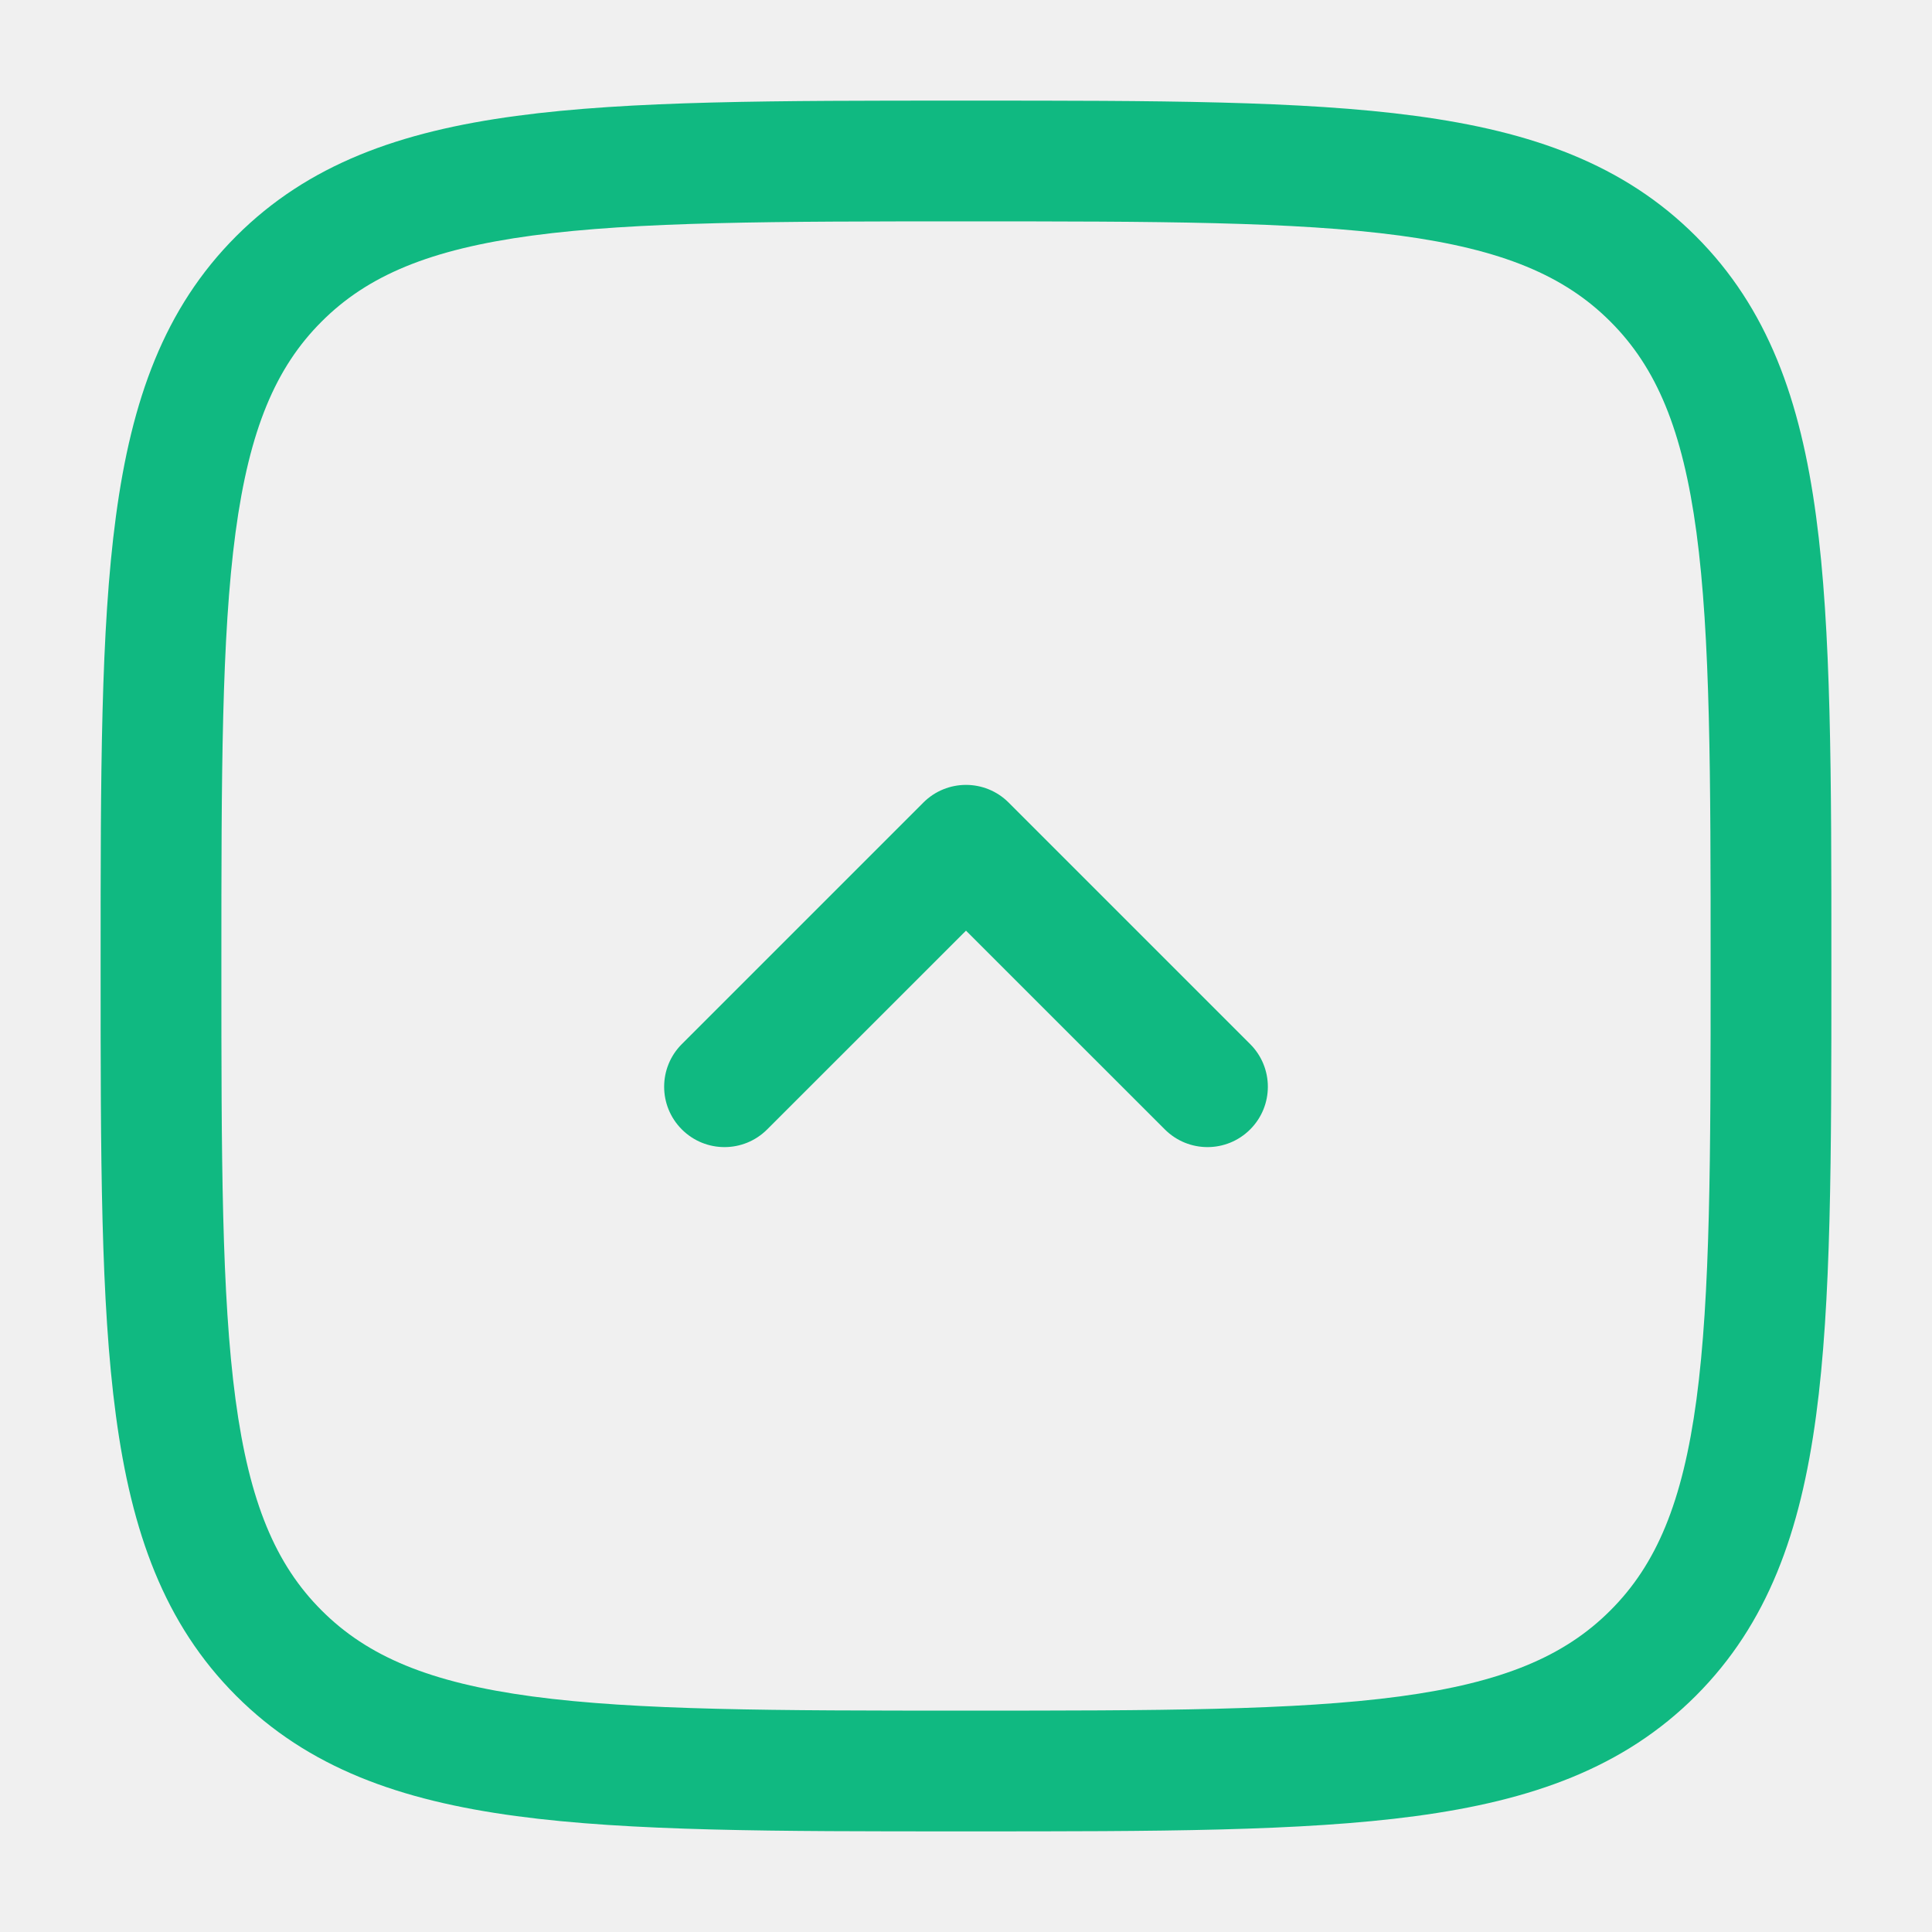
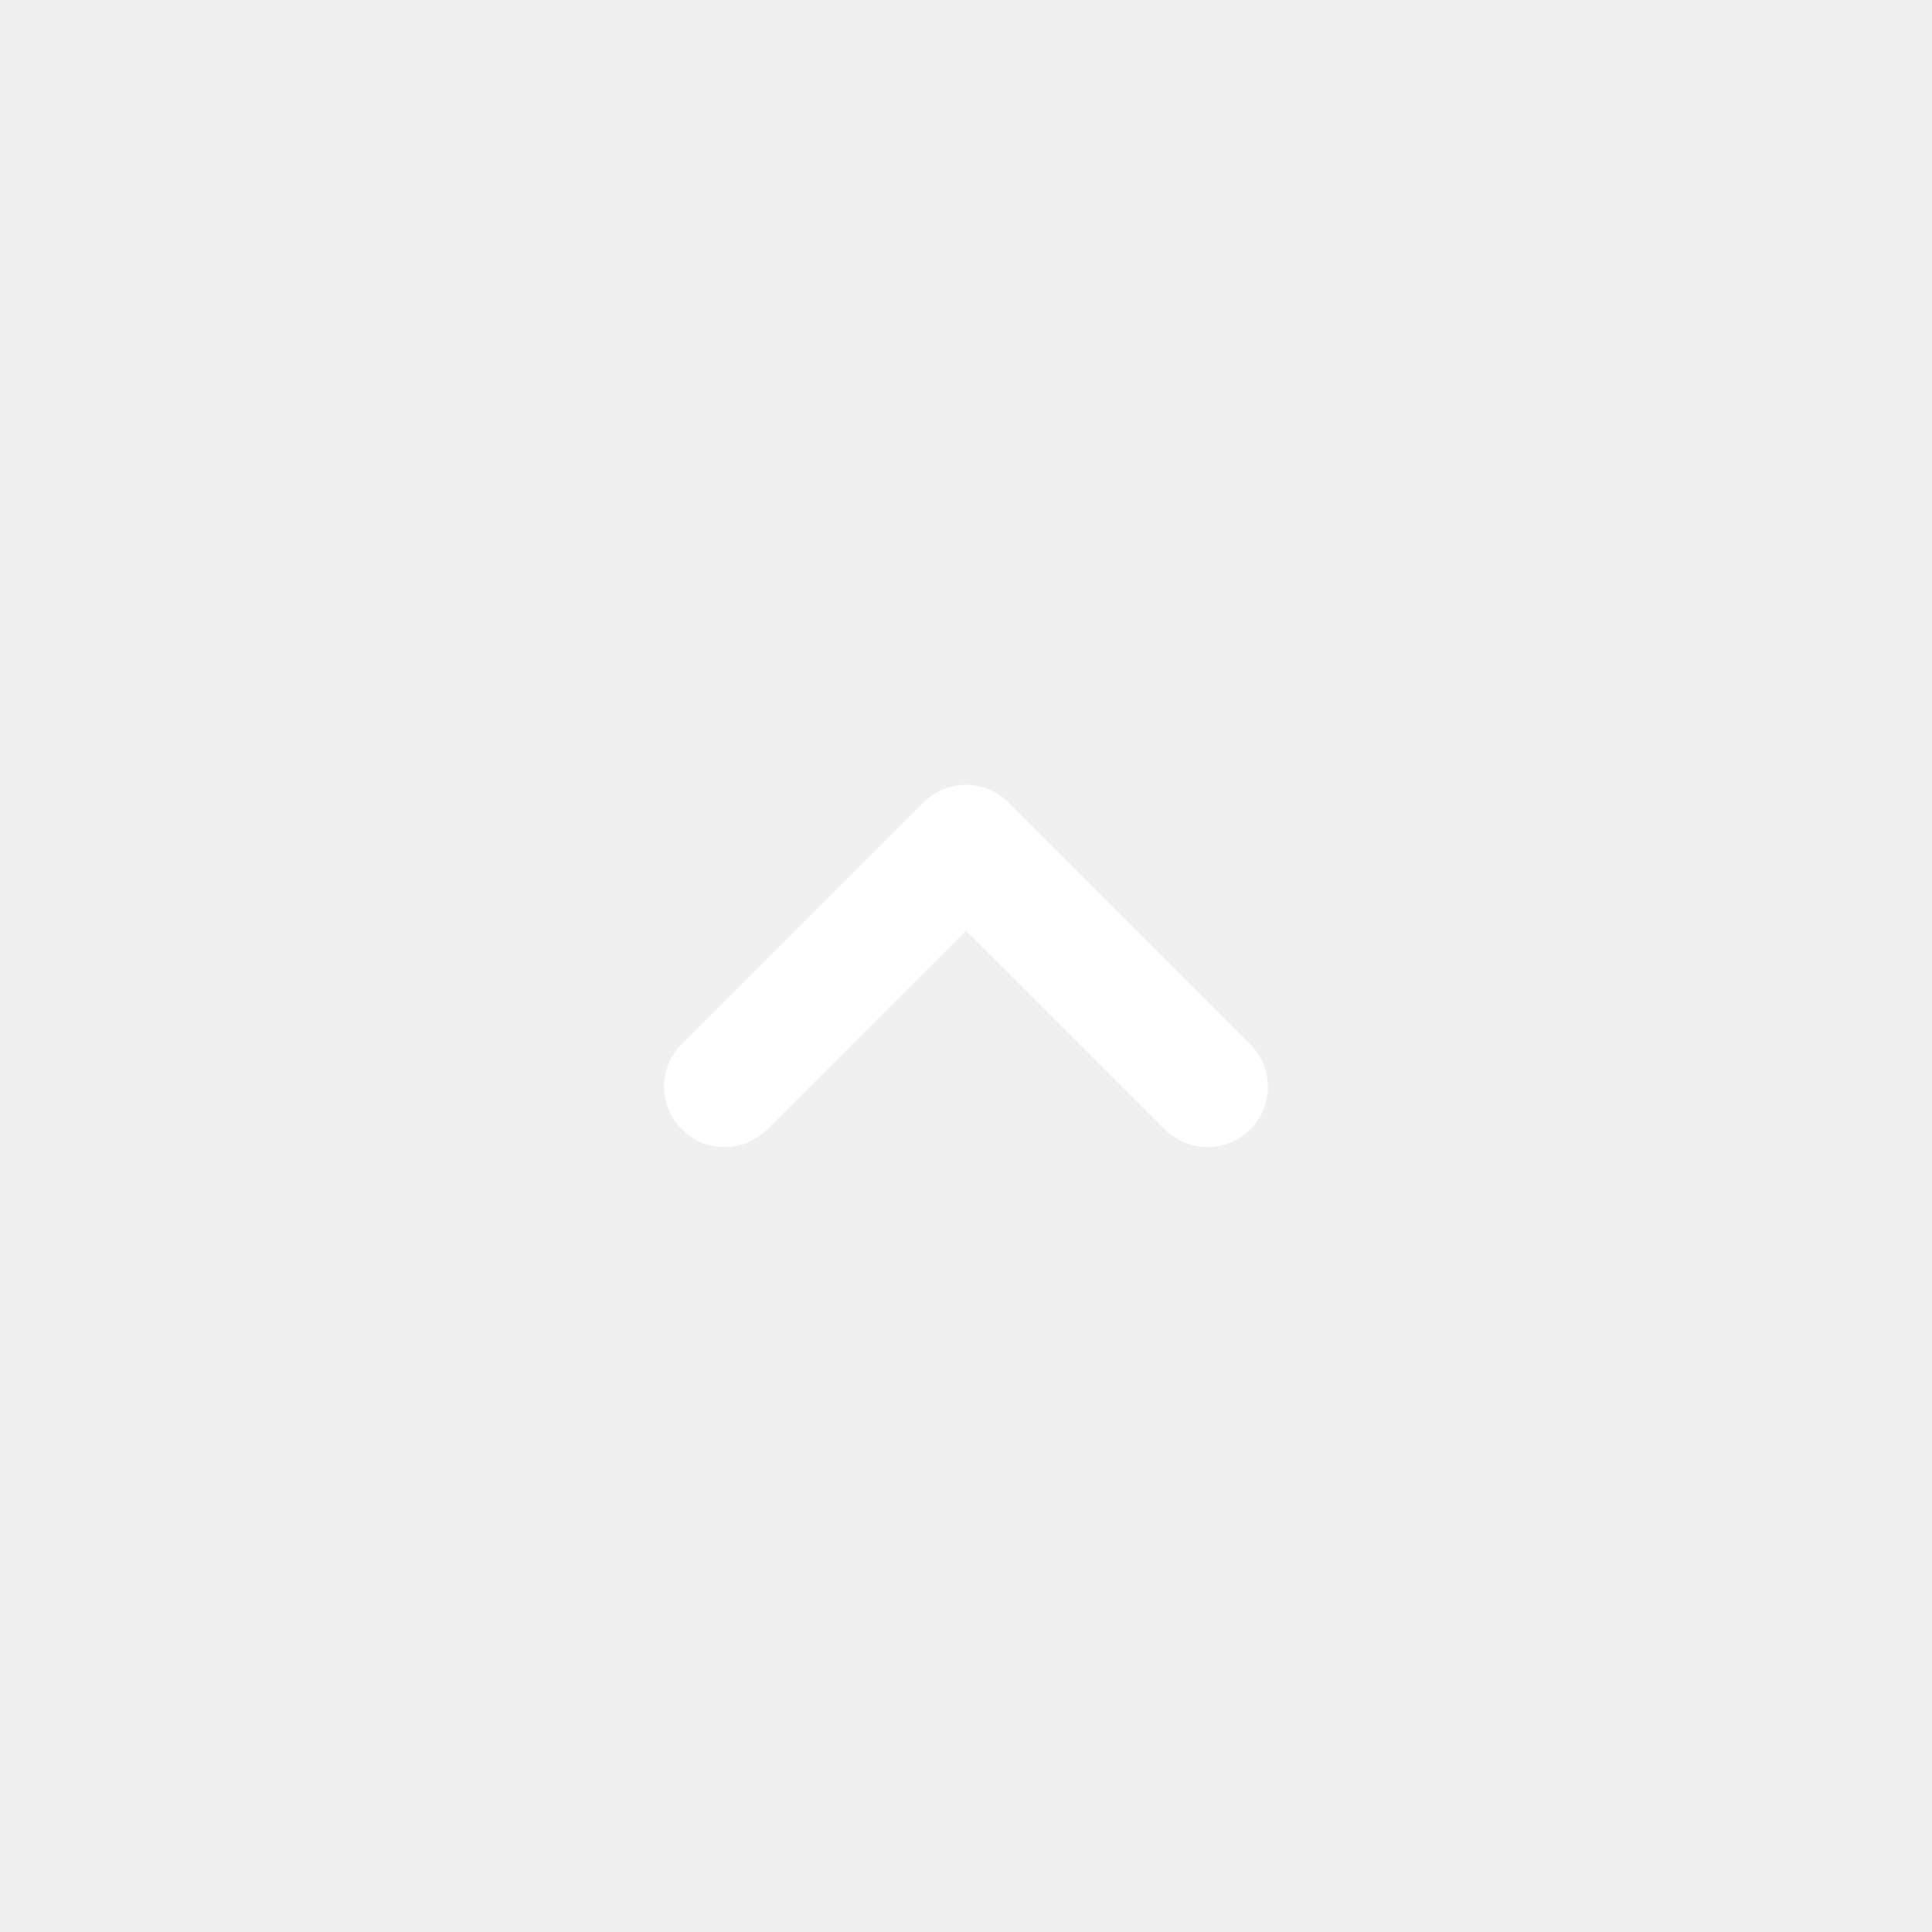
<svg xmlns="http://www.w3.org/2000/svg" width="24" height="24" viewBox="0 0 24 24" fill="none">
-   <path fill-rule="evenodd" clip-rule="evenodd" d="M11.943 1.25H12.057C14.366 1.25 16.175 1.25 17.586 1.44C19.031 1.634 20.171 2.039 21.066 2.934C21.961 3.829 22.366 4.969 22.56 6.414C22.75 7.825 22.75 9.634 22.75 11.943V12.057C22.75 14.366 22.75 16.175 22.56 17.586C22.366 19.031 21.961 20.171 21.066 21.066C20.171 21.961 19.031 22.366 17.586 22.56C16.175 22.75 14.366 22.75 12.057 22.75H11.943C9.634 22.75 7.825 22.75 6.414 22.56C4.969 22.366 3.829 21.961 2.934 21.066C2.039 20.171 1.634 19.031 1.44 17.586C1.25 16.175 1.25 14.366 1.25 12.057V11.943C1.25 9.634 1.25 7.825 1.44 6.414C1.634 4.969 2.039 3.829 2.934 2.934C3.829 2.039 4.969 1.634 6.414 1.44C7.825 1.25 9.634 1.25 11.943 1.25ZM6.614 2.926C5.335 3.098 4.564 3.425 3.995 3.995C3.425 4.564 3.098 5.335 2.926 6.614C2.752 7.914 2.75 9.622 2.75 12C2.75 14.378 2.752 16.086 2.926 17.386C3.098 18.665 3.425 19.436 3.995 20.005C4.564 20.575 5.335 20.902 6.614 21.074C7.914 21.248 9.622 21.25 12 21.25C14.378 21.25 16.086 21.248 17.386 21.074C18.665 20.902 19.436 20.575 20.005 20.005C20.575 19.436 20.902 18.665 21.074 17.386C21.248 16.086 21.25 14.378 21.25 12C21.25 9.622 21.248 7.914 21.074 6.614C20.902 5.335 20.575 4.564 20.005 3.995C19.436 3.425 18.665 3.098 17.386 2.926C16.086 2.752 14.378 2.75 12 2.75C9.622 2.75 7.914 2.752 6.614 2.926ZM8.47 12.97L11.47 9.97C11.763 9.677 12.237 9.677 12.53 9.97L15.53 12.97C15.823 13.263 15.823 13.737 15.53 14.03C15.237 14.323 14.763 14.323 14.47 14.03L12 11.561L9.53 14.03C9.237 14.323 8.763 14.323 8.47 14.03C8.177 13.737 8.177 13.263 8.47 12.97Z" fill="#10b981" />
+   <path d="M11.47 9.97L8.47 12.97C8.177 13.263 8.177 13.737 8.47 14.03C8.763 14.323 9.237 14.323 9.53 14.03L12 11.561L14.47 14.03C14.763 14.323 15.237 14.323 15.53 14.03C15.823 13.737 15.823 13.263 15.53 12.97L12.53 9.97C12.237 9.677 11.763 9.677 11.47 9.97Z" fill="white" />
</svg>
